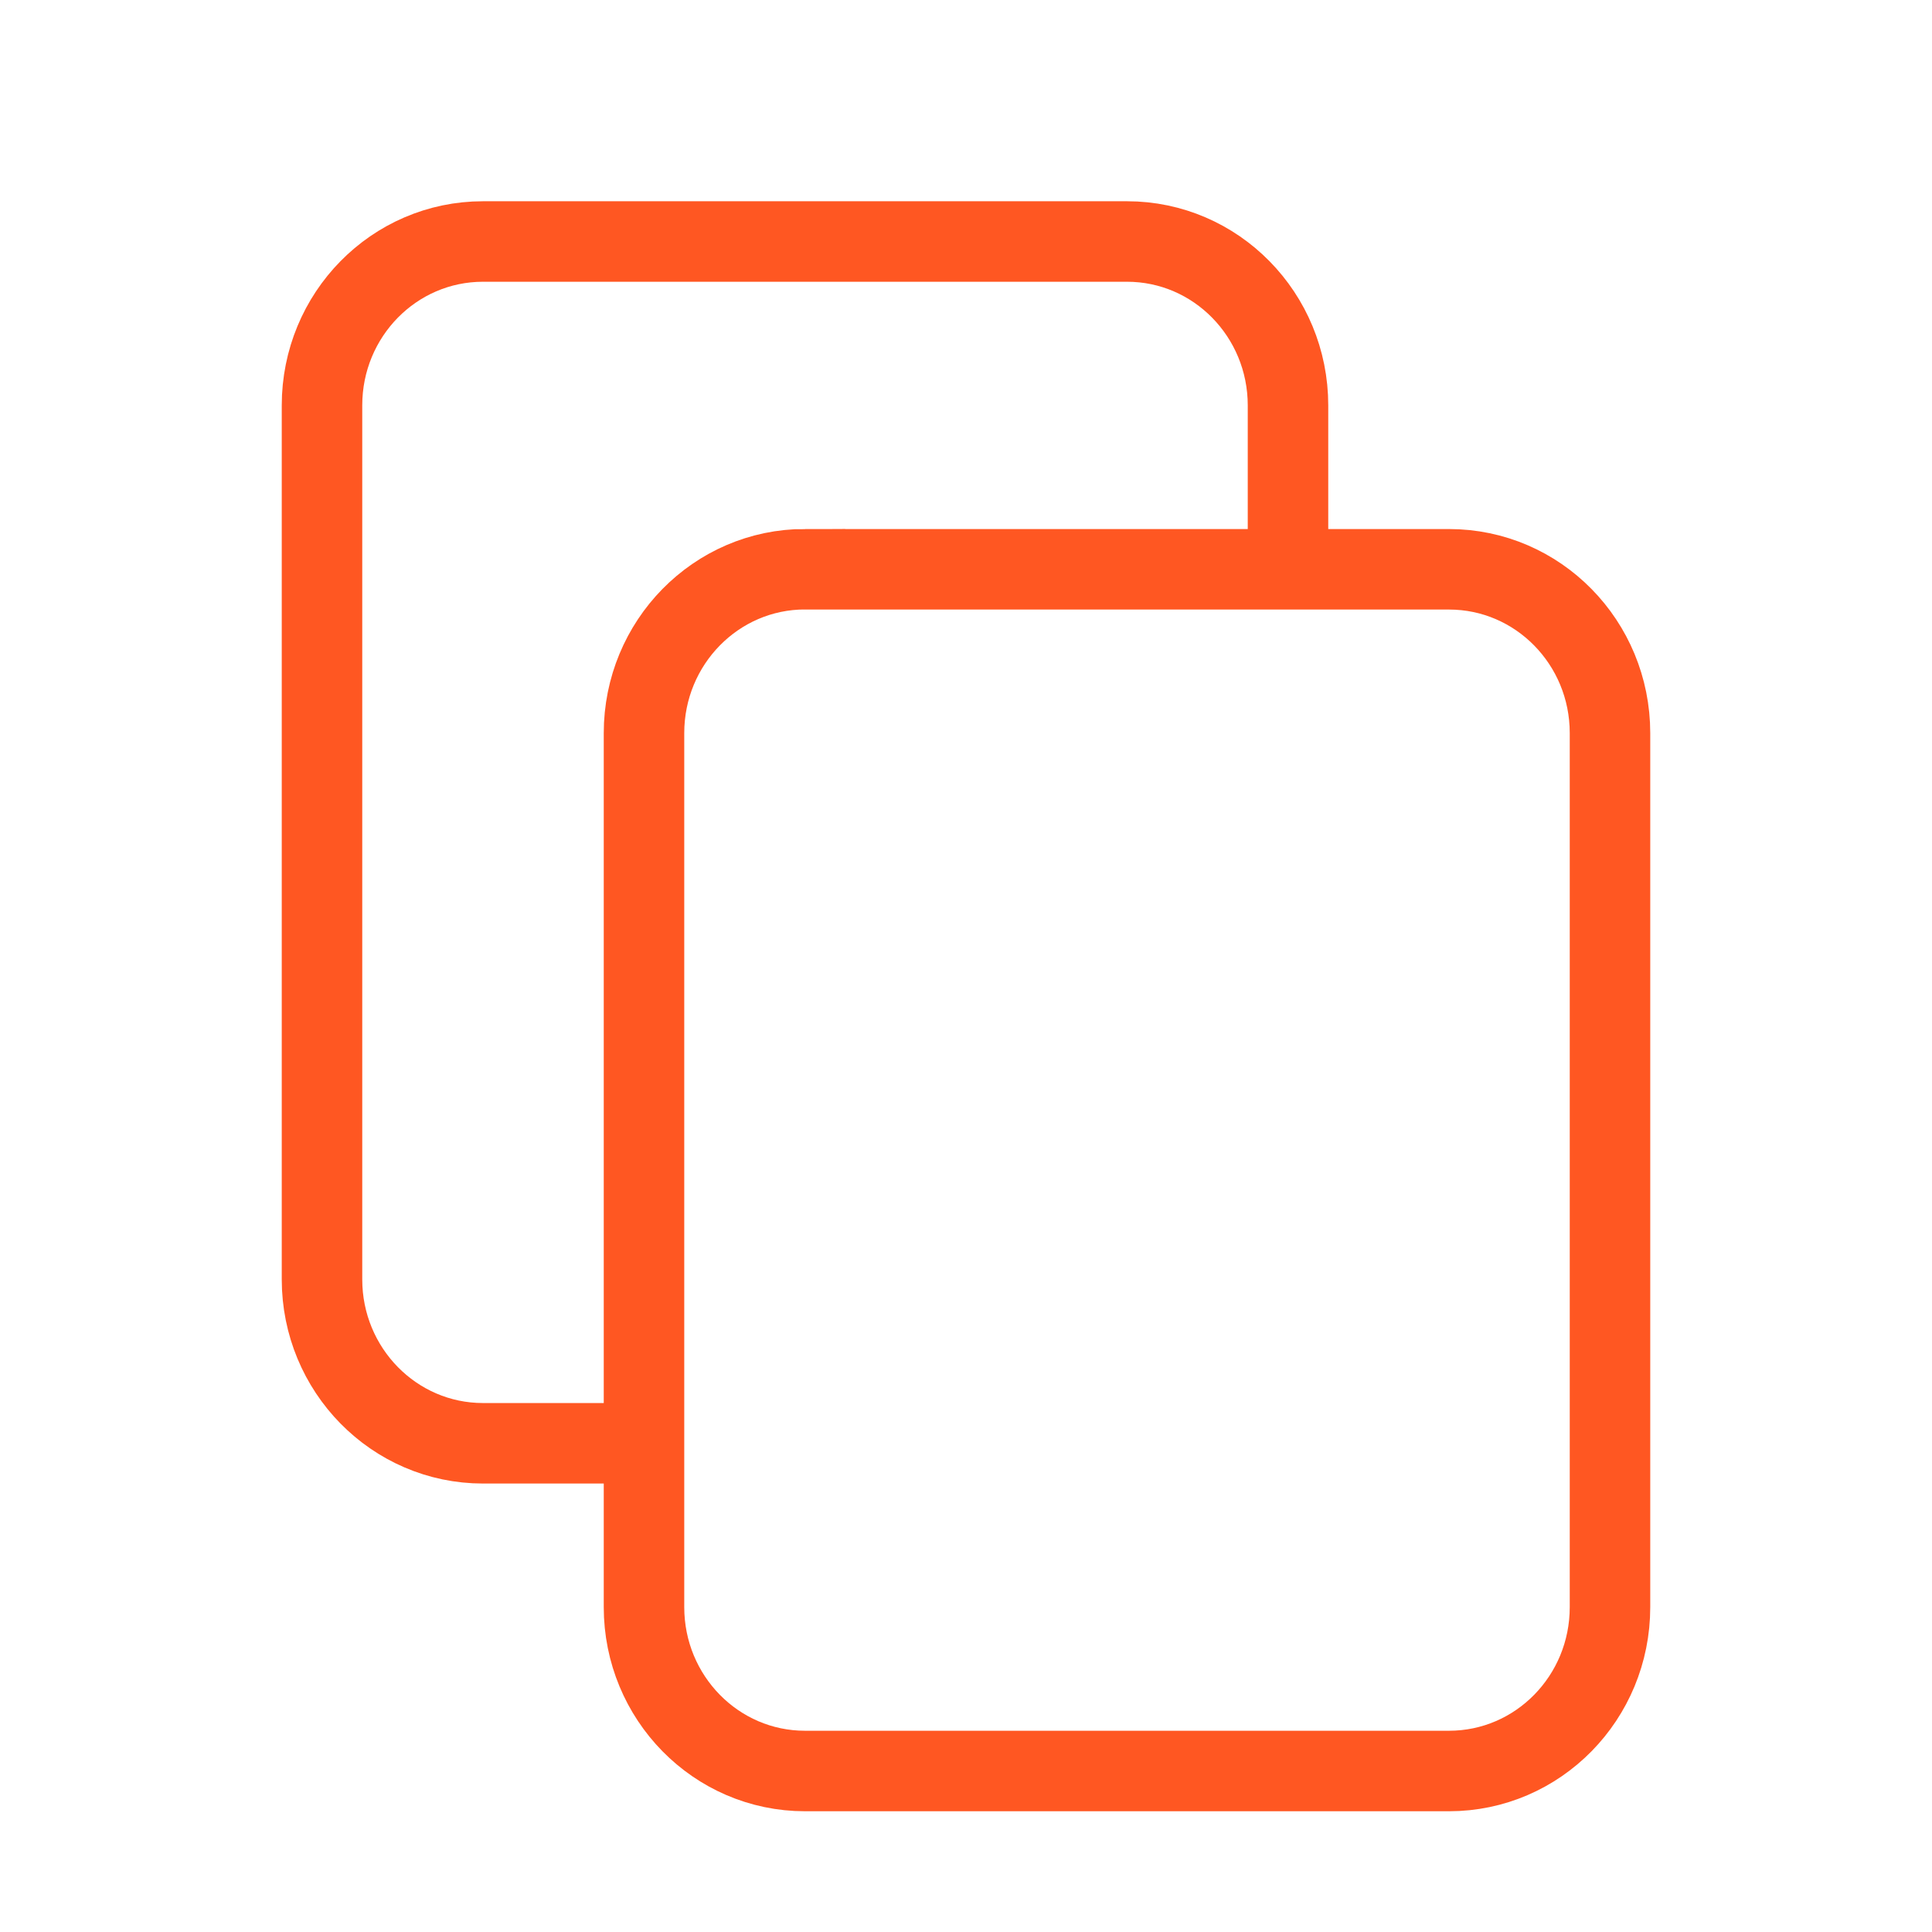
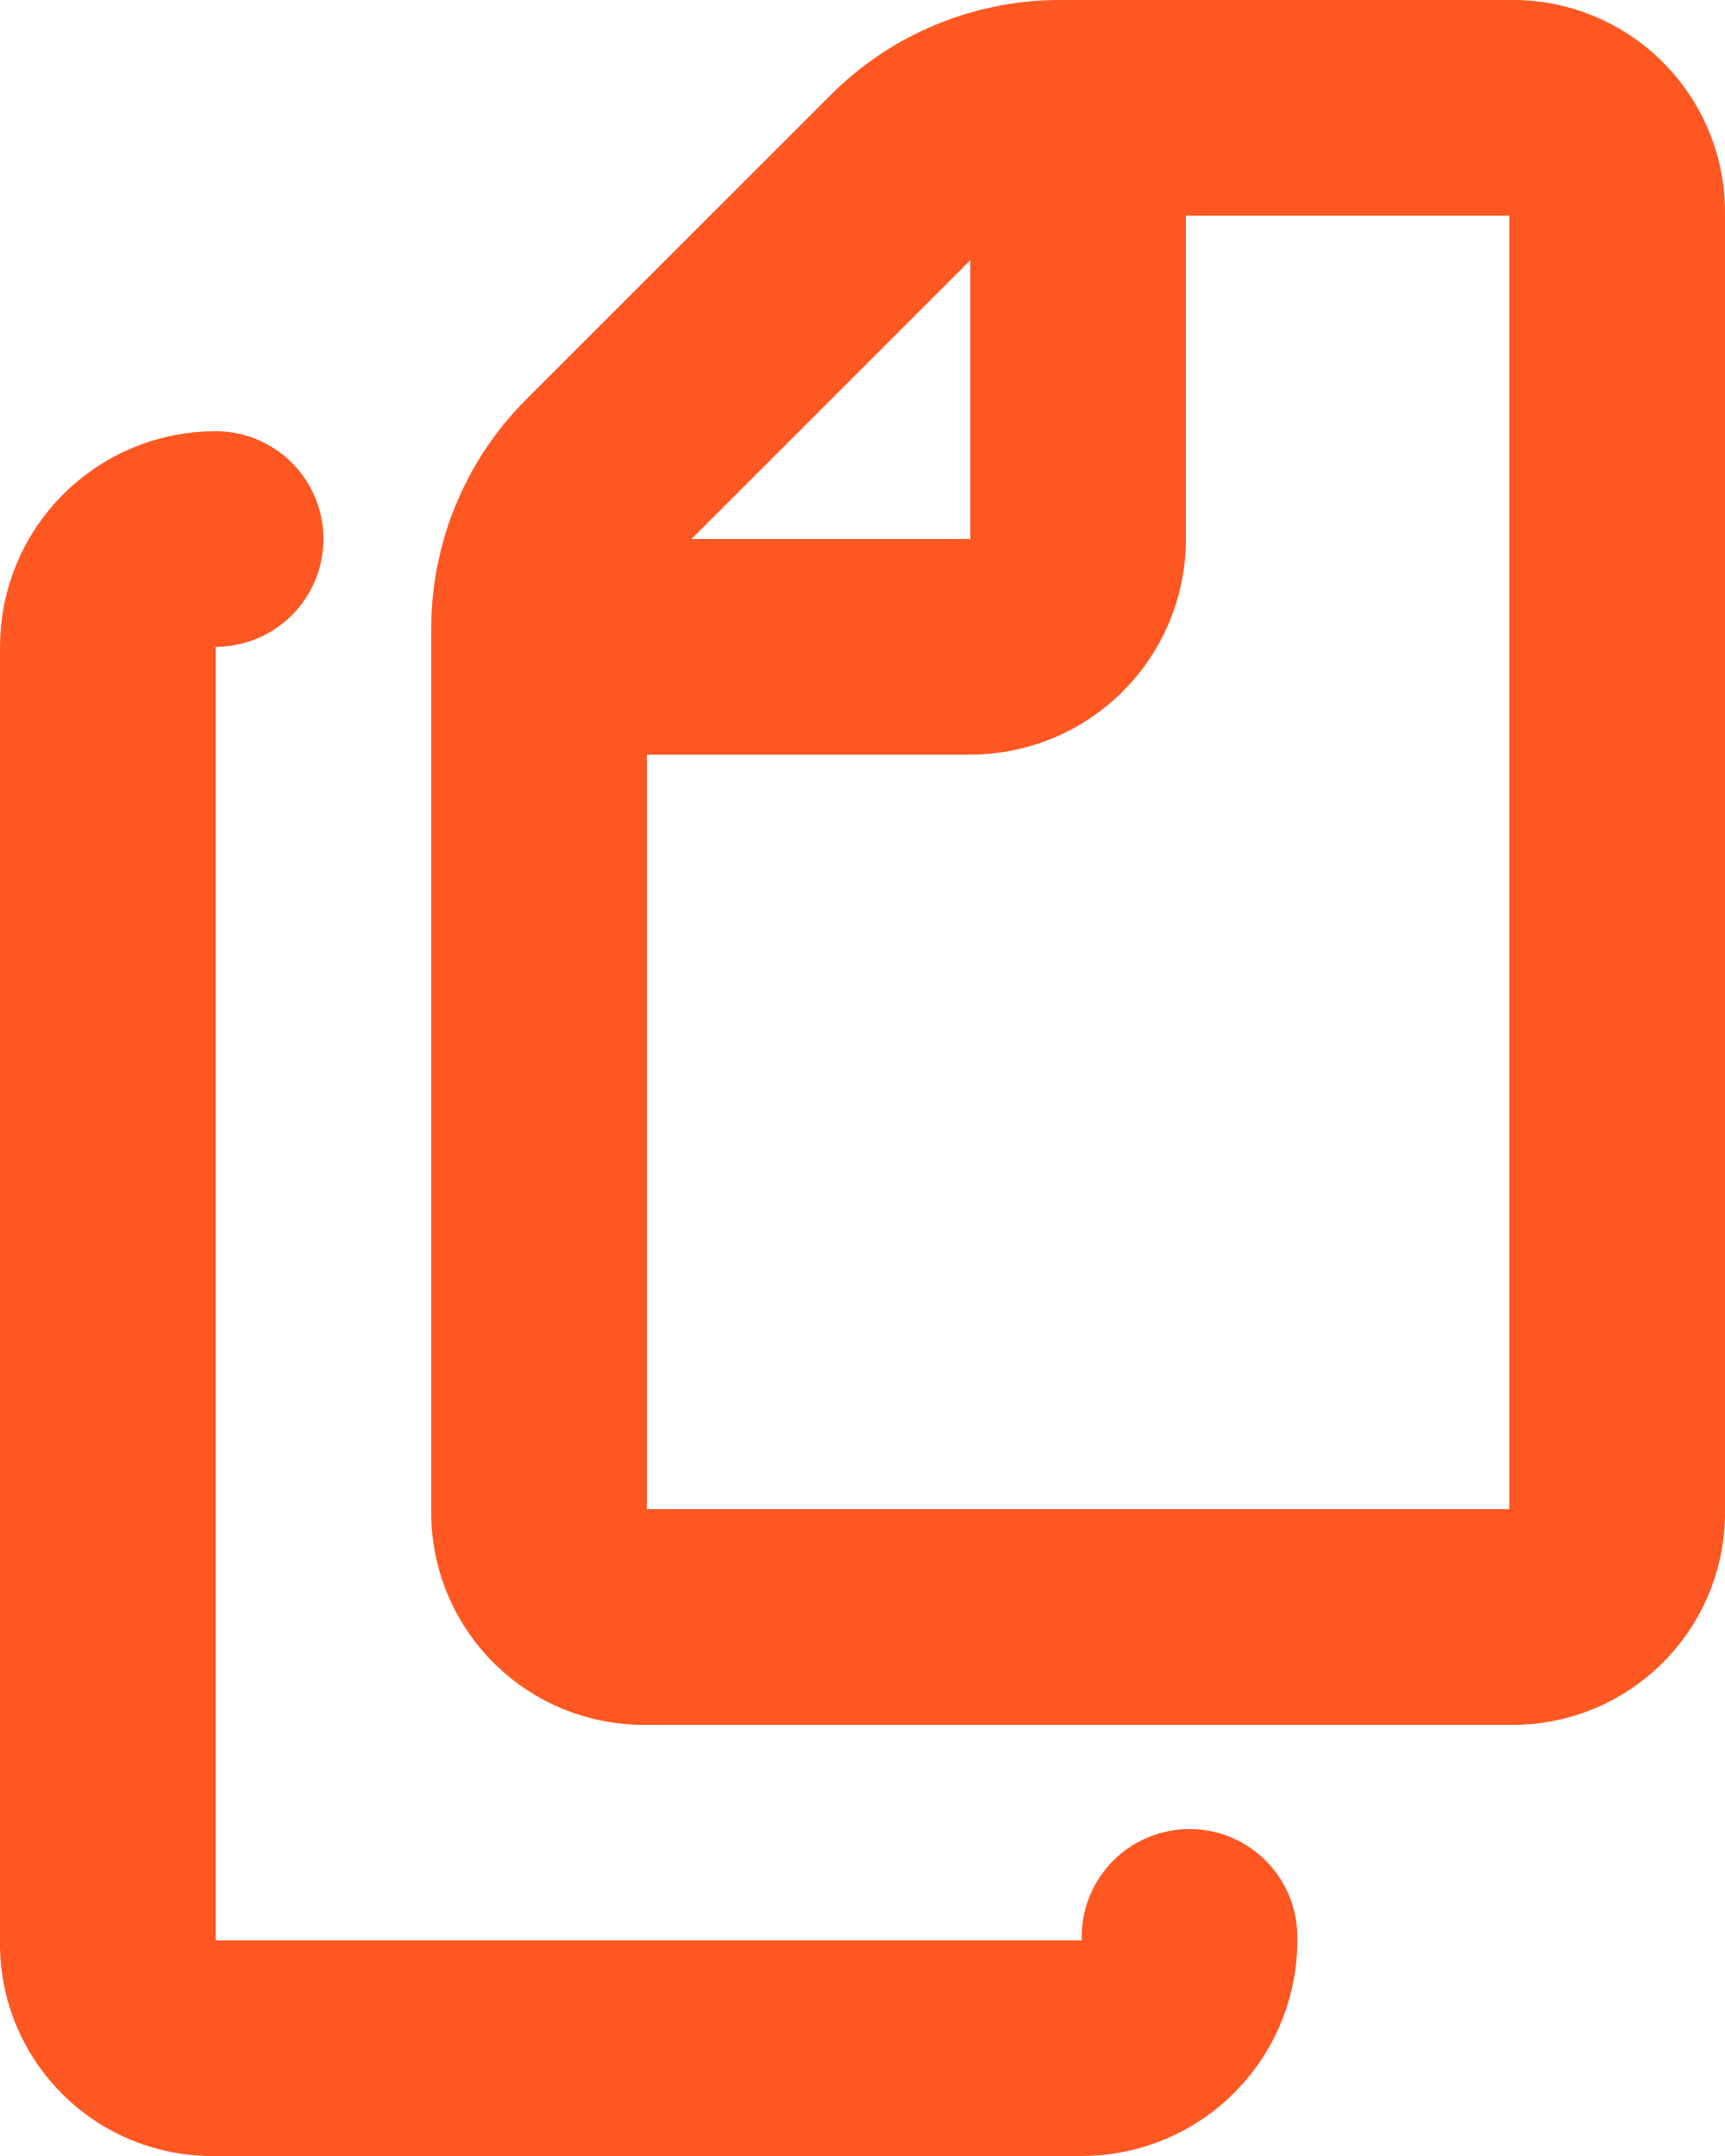
- <svg xmlns="http://www.w3.org/2000/svg" fill="none" shapeRendering="geometricPrecision" stroke="#FF5722" strokeLinecap="round" strokeLinejoin="round" strokeWidth="1.5" viewBox="0 0 24 24" width="14" height="14" version="1.1" id="svg4">
-   <defs id="defs8" />
-   <path d="M8 17.929H6c-1.105 0-2-.912-2-2.036V5.036C4 3.91 4.895 3 6 3h8c1.105 0 2 .911 2 2.036v1.866m-6 .17h8c1.105 0 2 .91 2 2.035v10.857C20 21.09 19.105 22 18 22h-8c-1.105 0-2-.911-2-2.036V9.107c0-1.124.895-2.036 2-2.036z" id="path2" />
+ <svg xmlns="http://www.w3.org/2000/svg" class="w-6 h-6 text-gray-800 dark:text-white" aria-hidden="true" fill="none" viewBox="0 0 16 20">
+   <path stroke="#FF5722" stroke-linecap="round" stroke-linejoin="round" stroke-width="2" d="M2 5a1 1 0 0 0-1 1v12a.969.969 0 0 0 .933 1h8.1a1 1 0 0 0 1-1.033M10 1v4a1 1 0 0 1-1 1H5m10-4v12a.97.97 0 0 1-.933 1H5.933A.97.97 0 0 1 5 14V5.828a2 2 0 0 1 .586-1.414l2.828-2.828A2 2 0 0 1 9.828 1h4.239A.97.97 0 0 1 15 2Z" />
</svg>
